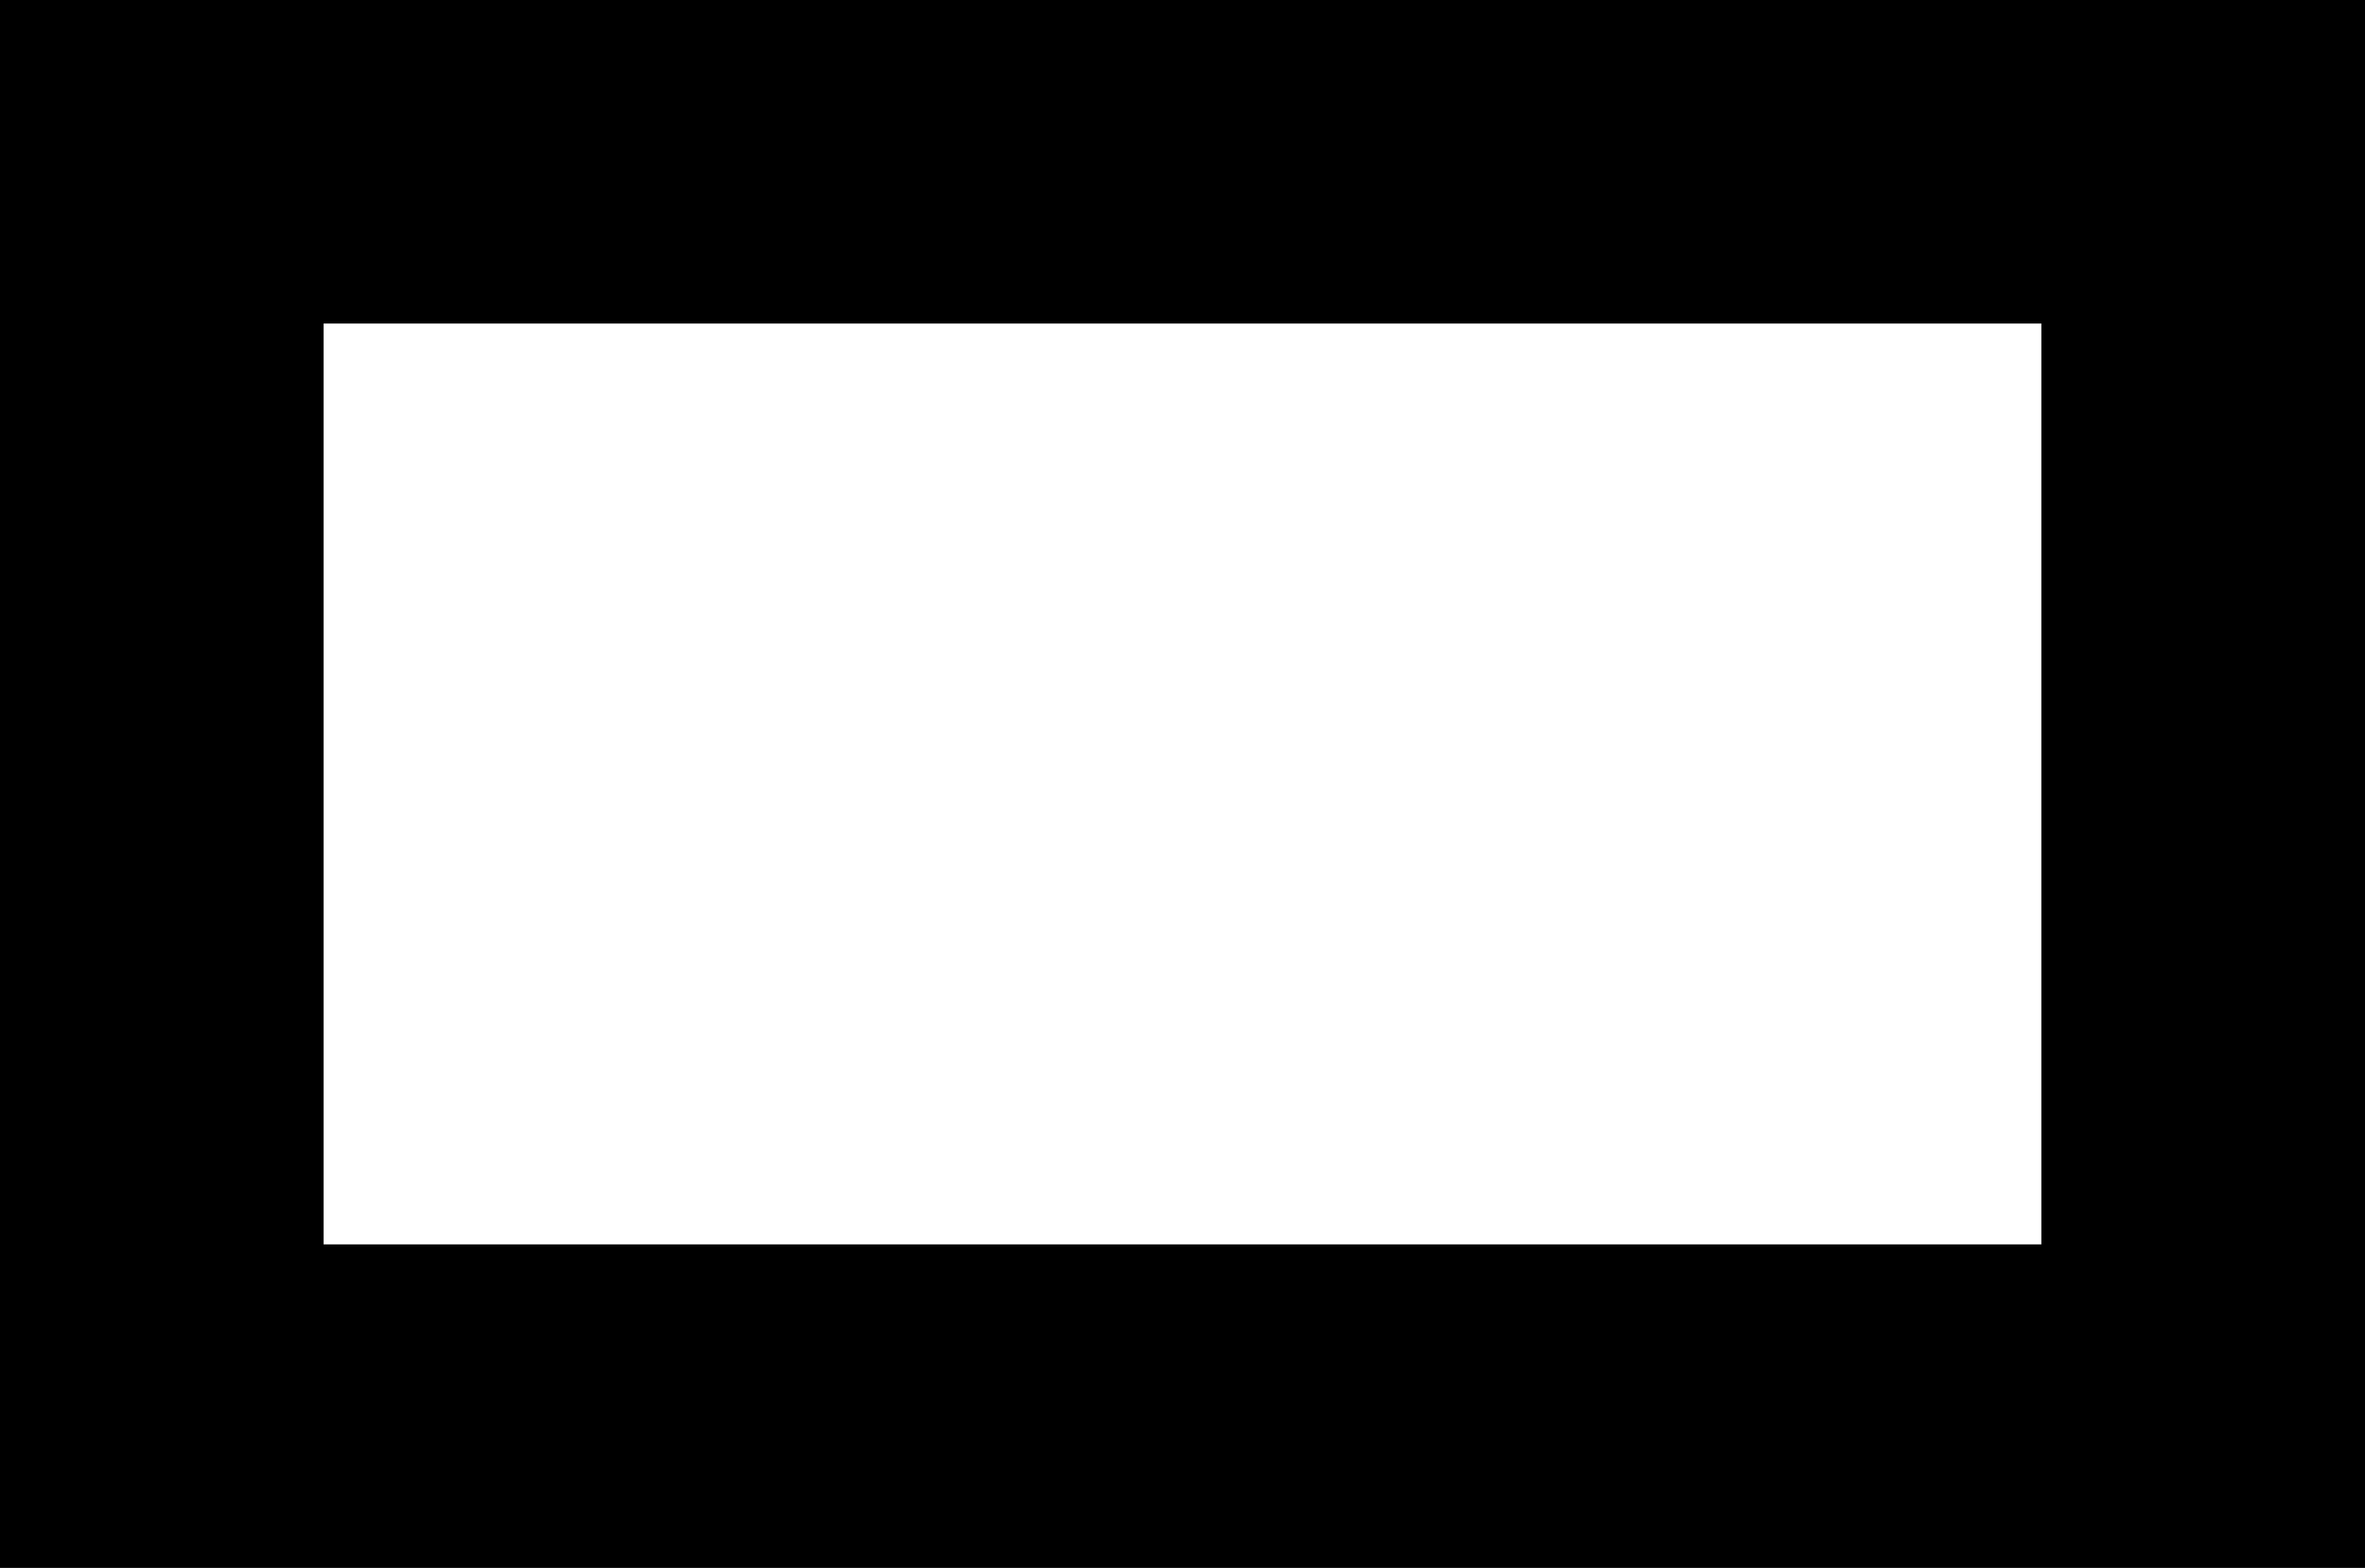
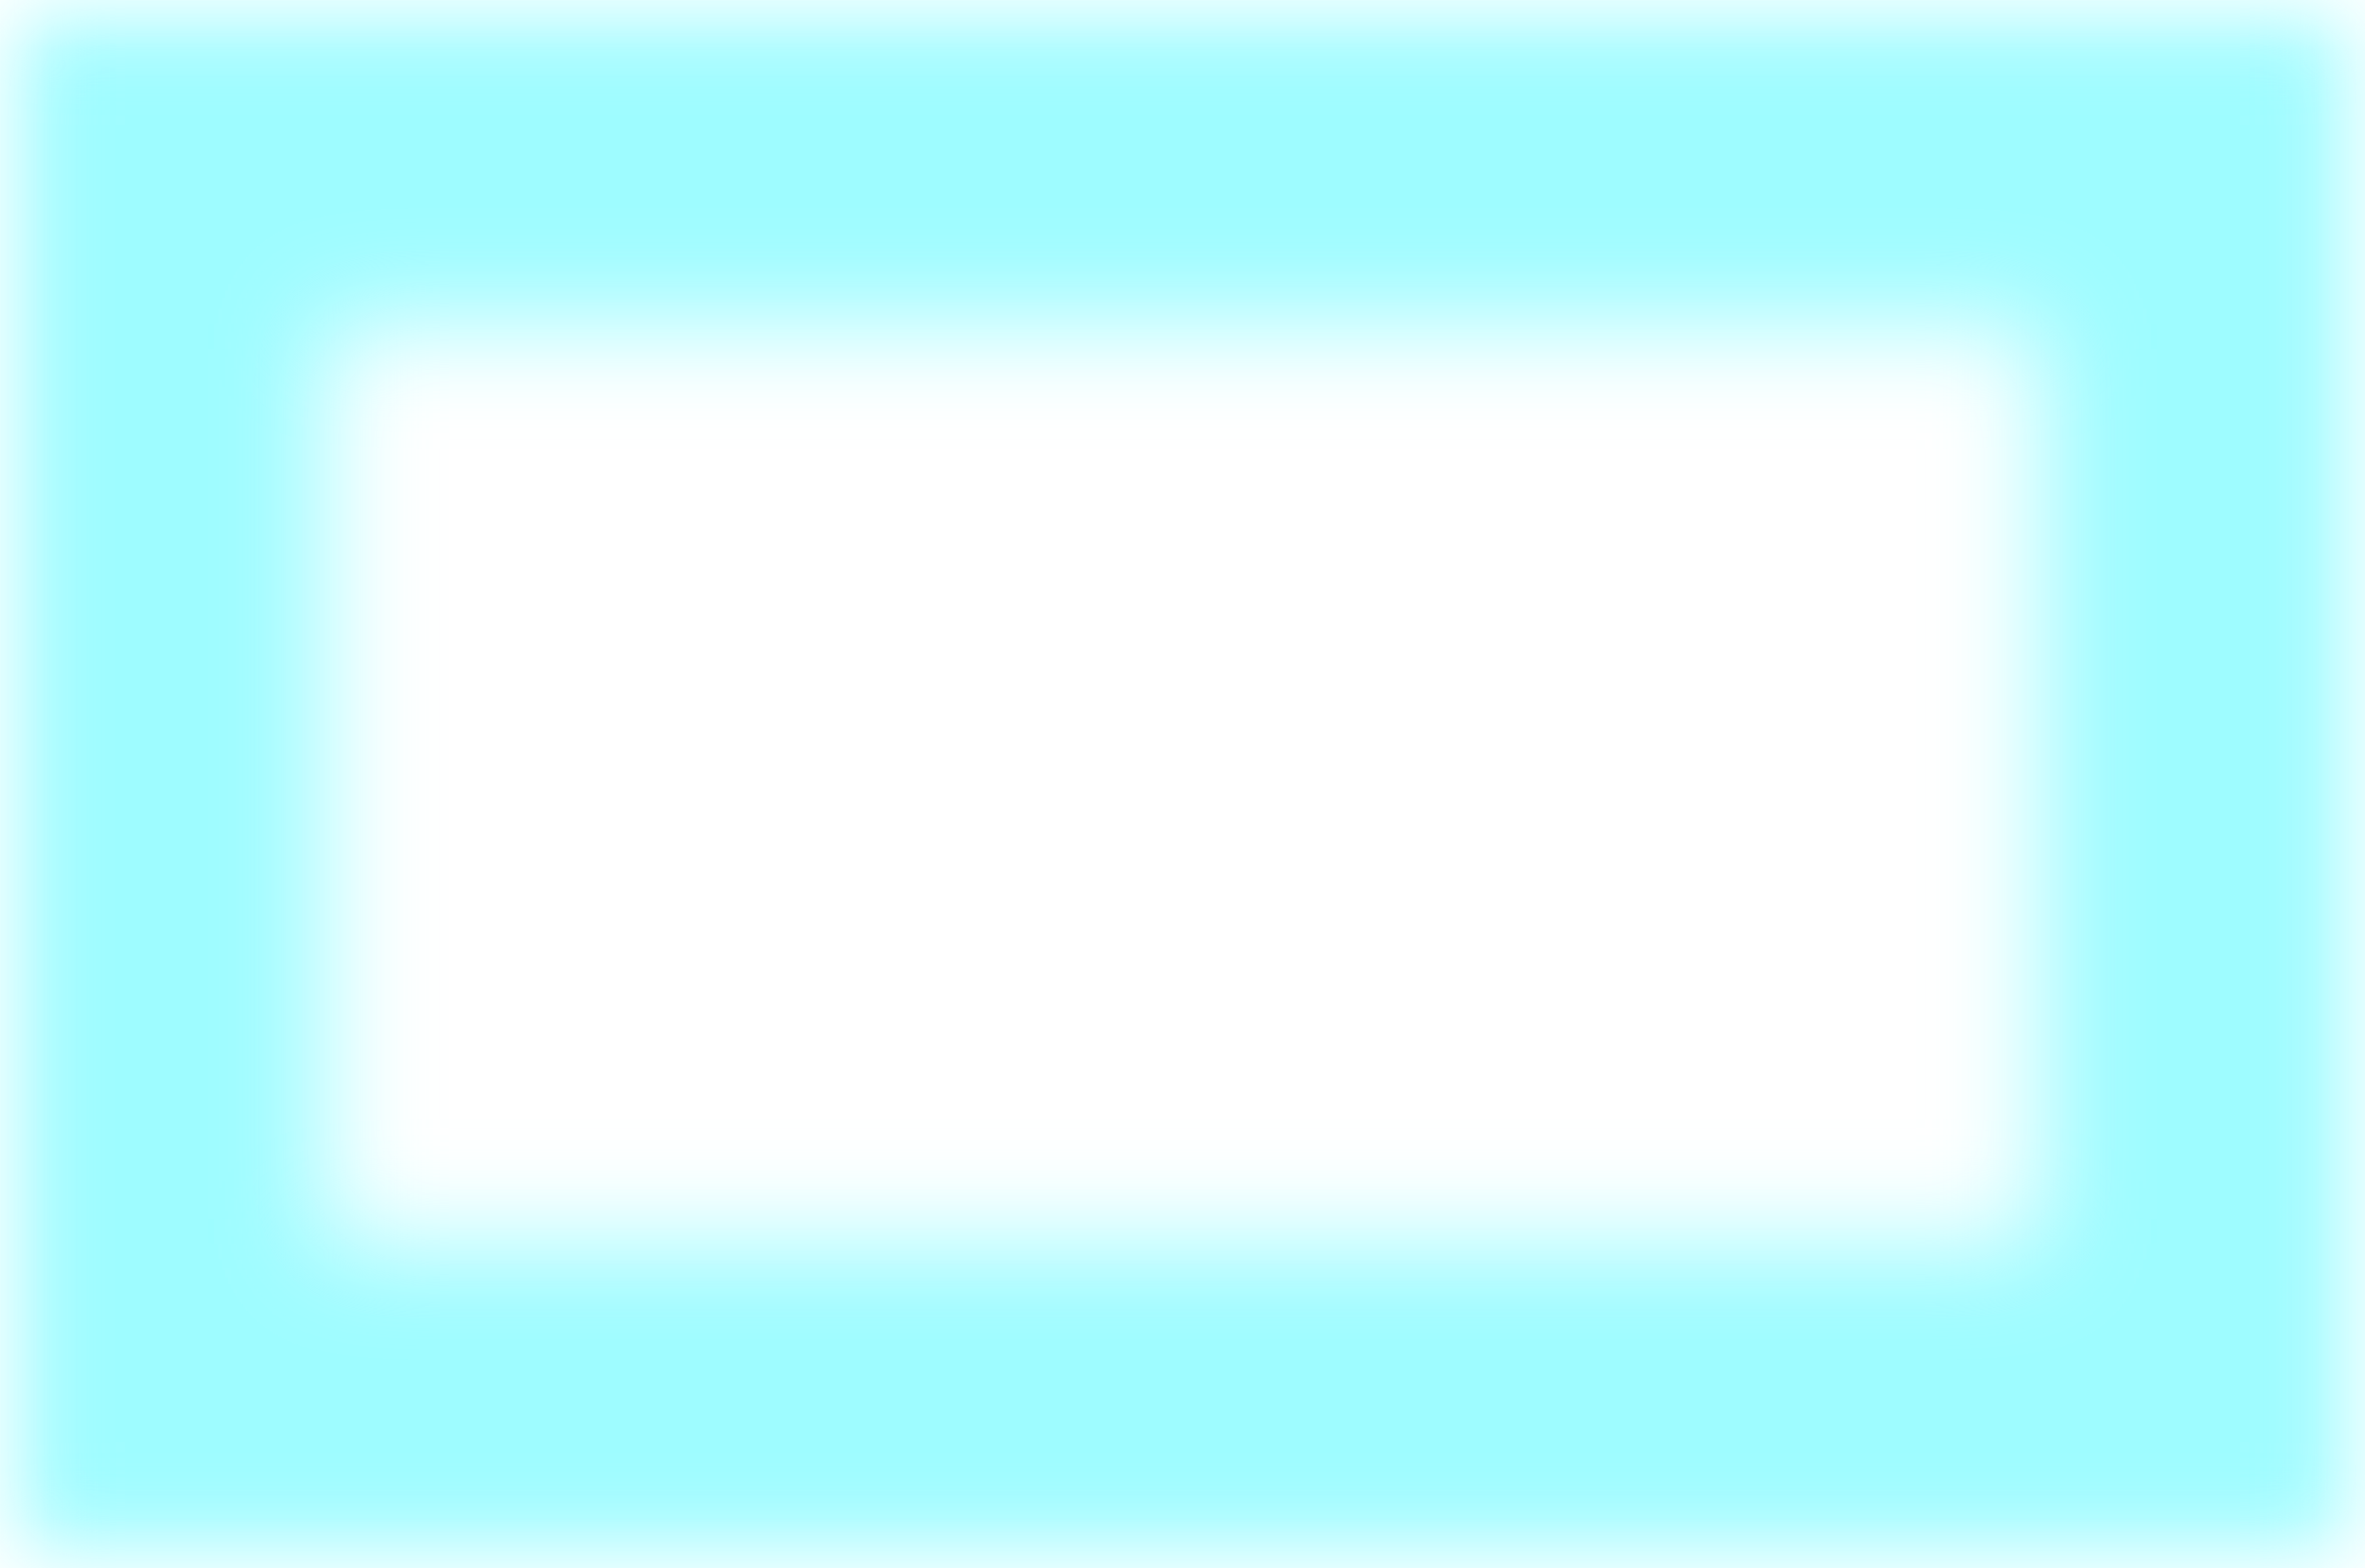
<svg xmlns="http://www.w3.org/2000/svg" id="svg2680" height="149.999" width="226.188" version="1.0">
  <defs id="defs2682" />
  <g id="layer1" transform="translate(-373.5706,-1486.291)">
-     <path style="fill:#000000;fill-opacity:1;stroke:none;stroke-width:6;stroke-linecap:butt;stroke-linejoin:round;stroke-miterlimit:4;stroke-dasharray:none;stroke-dashoffset:3.6;stroke-opacity:1" id="path3765" d="m 373.571,1486.291 v 30.952 100 19.047 h 226.188 v -19.047 -11.905 -88.095 -30.952 h -30.954 -164.283 z m 30.951,30.952 h 164.283 v 88.095 h -164.283 z" />
+     <path style="     fill:#9efcff;     filter:blur(5px);     fill-opacity:1;stroke:none;stroke-width:6;stroke-linecap:butt;stroke-linejoin:round;stroke-miterlimit:4;stroke-dasharray:none;stroke-dashoffset:3.6;stroke-opacity:1" id="path3765" d="m 373.571,1486.291 v 30.952 100 19.047 h 226.188 v -19.047 -11.905 -88.095 -30.952 h -30.954 -164.283 z m 30.951,30.952 h 164.283 v 88.095 h -164.283 z" />
  </g>
</svg>
